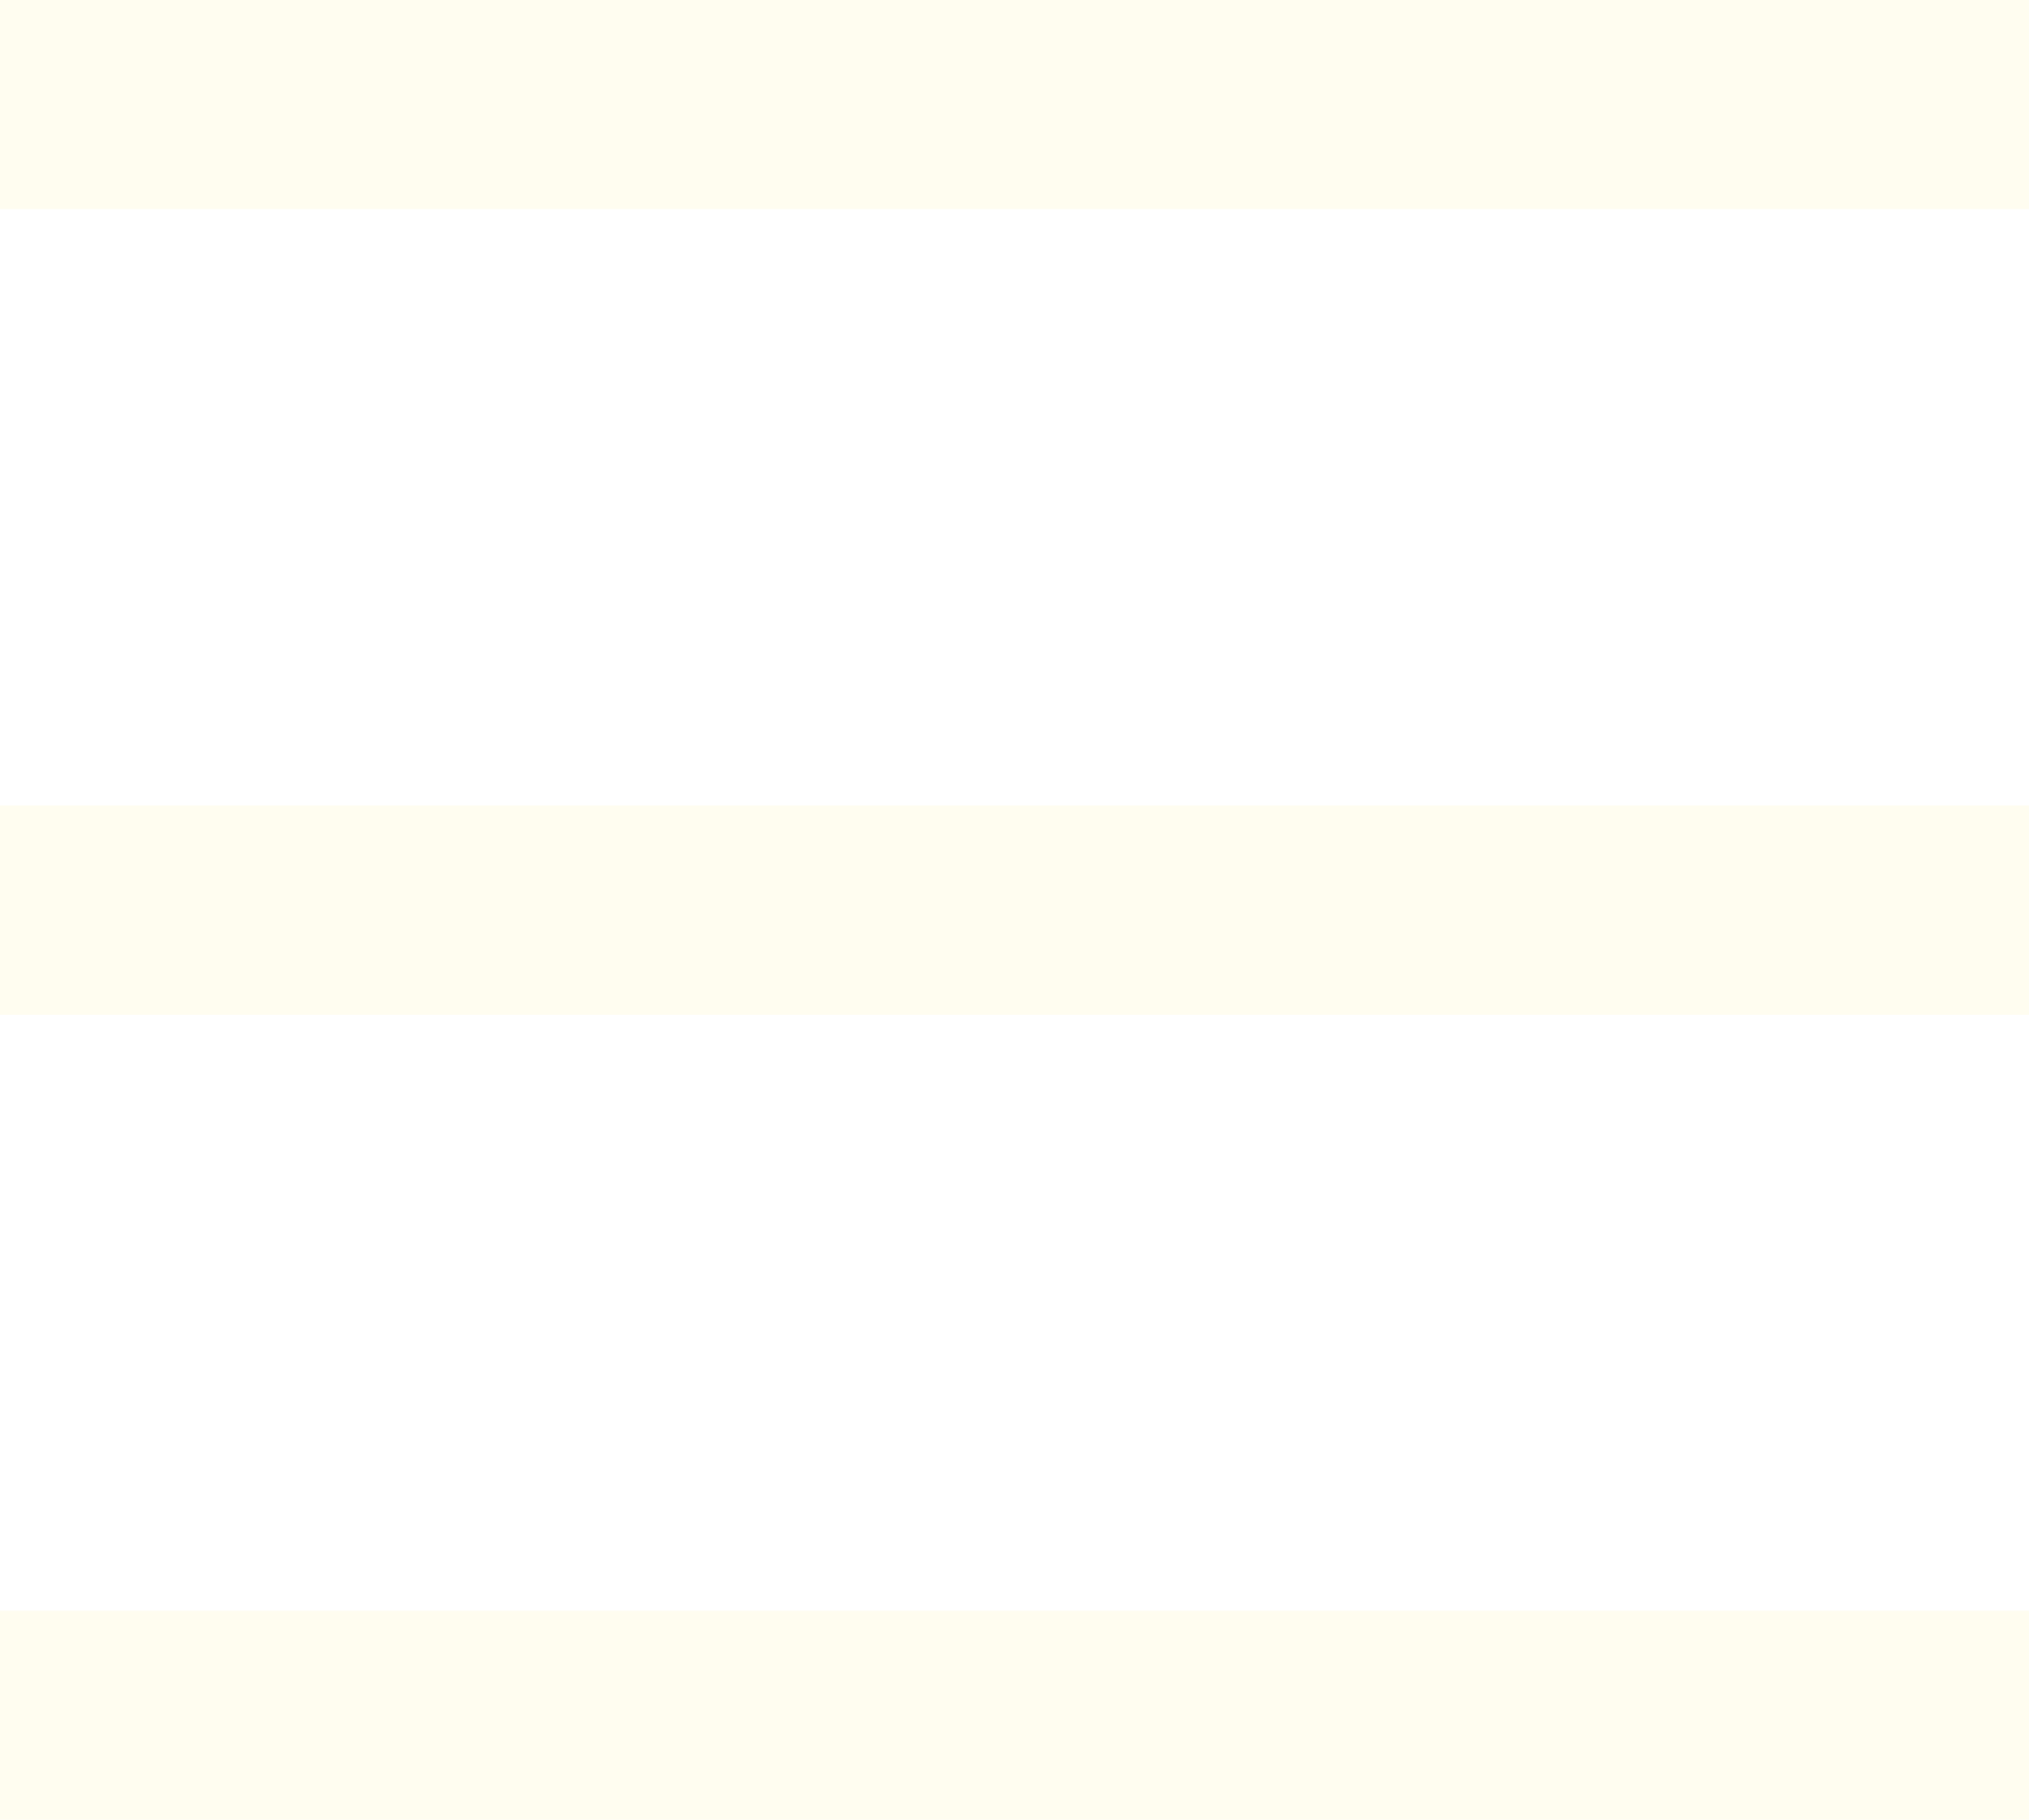
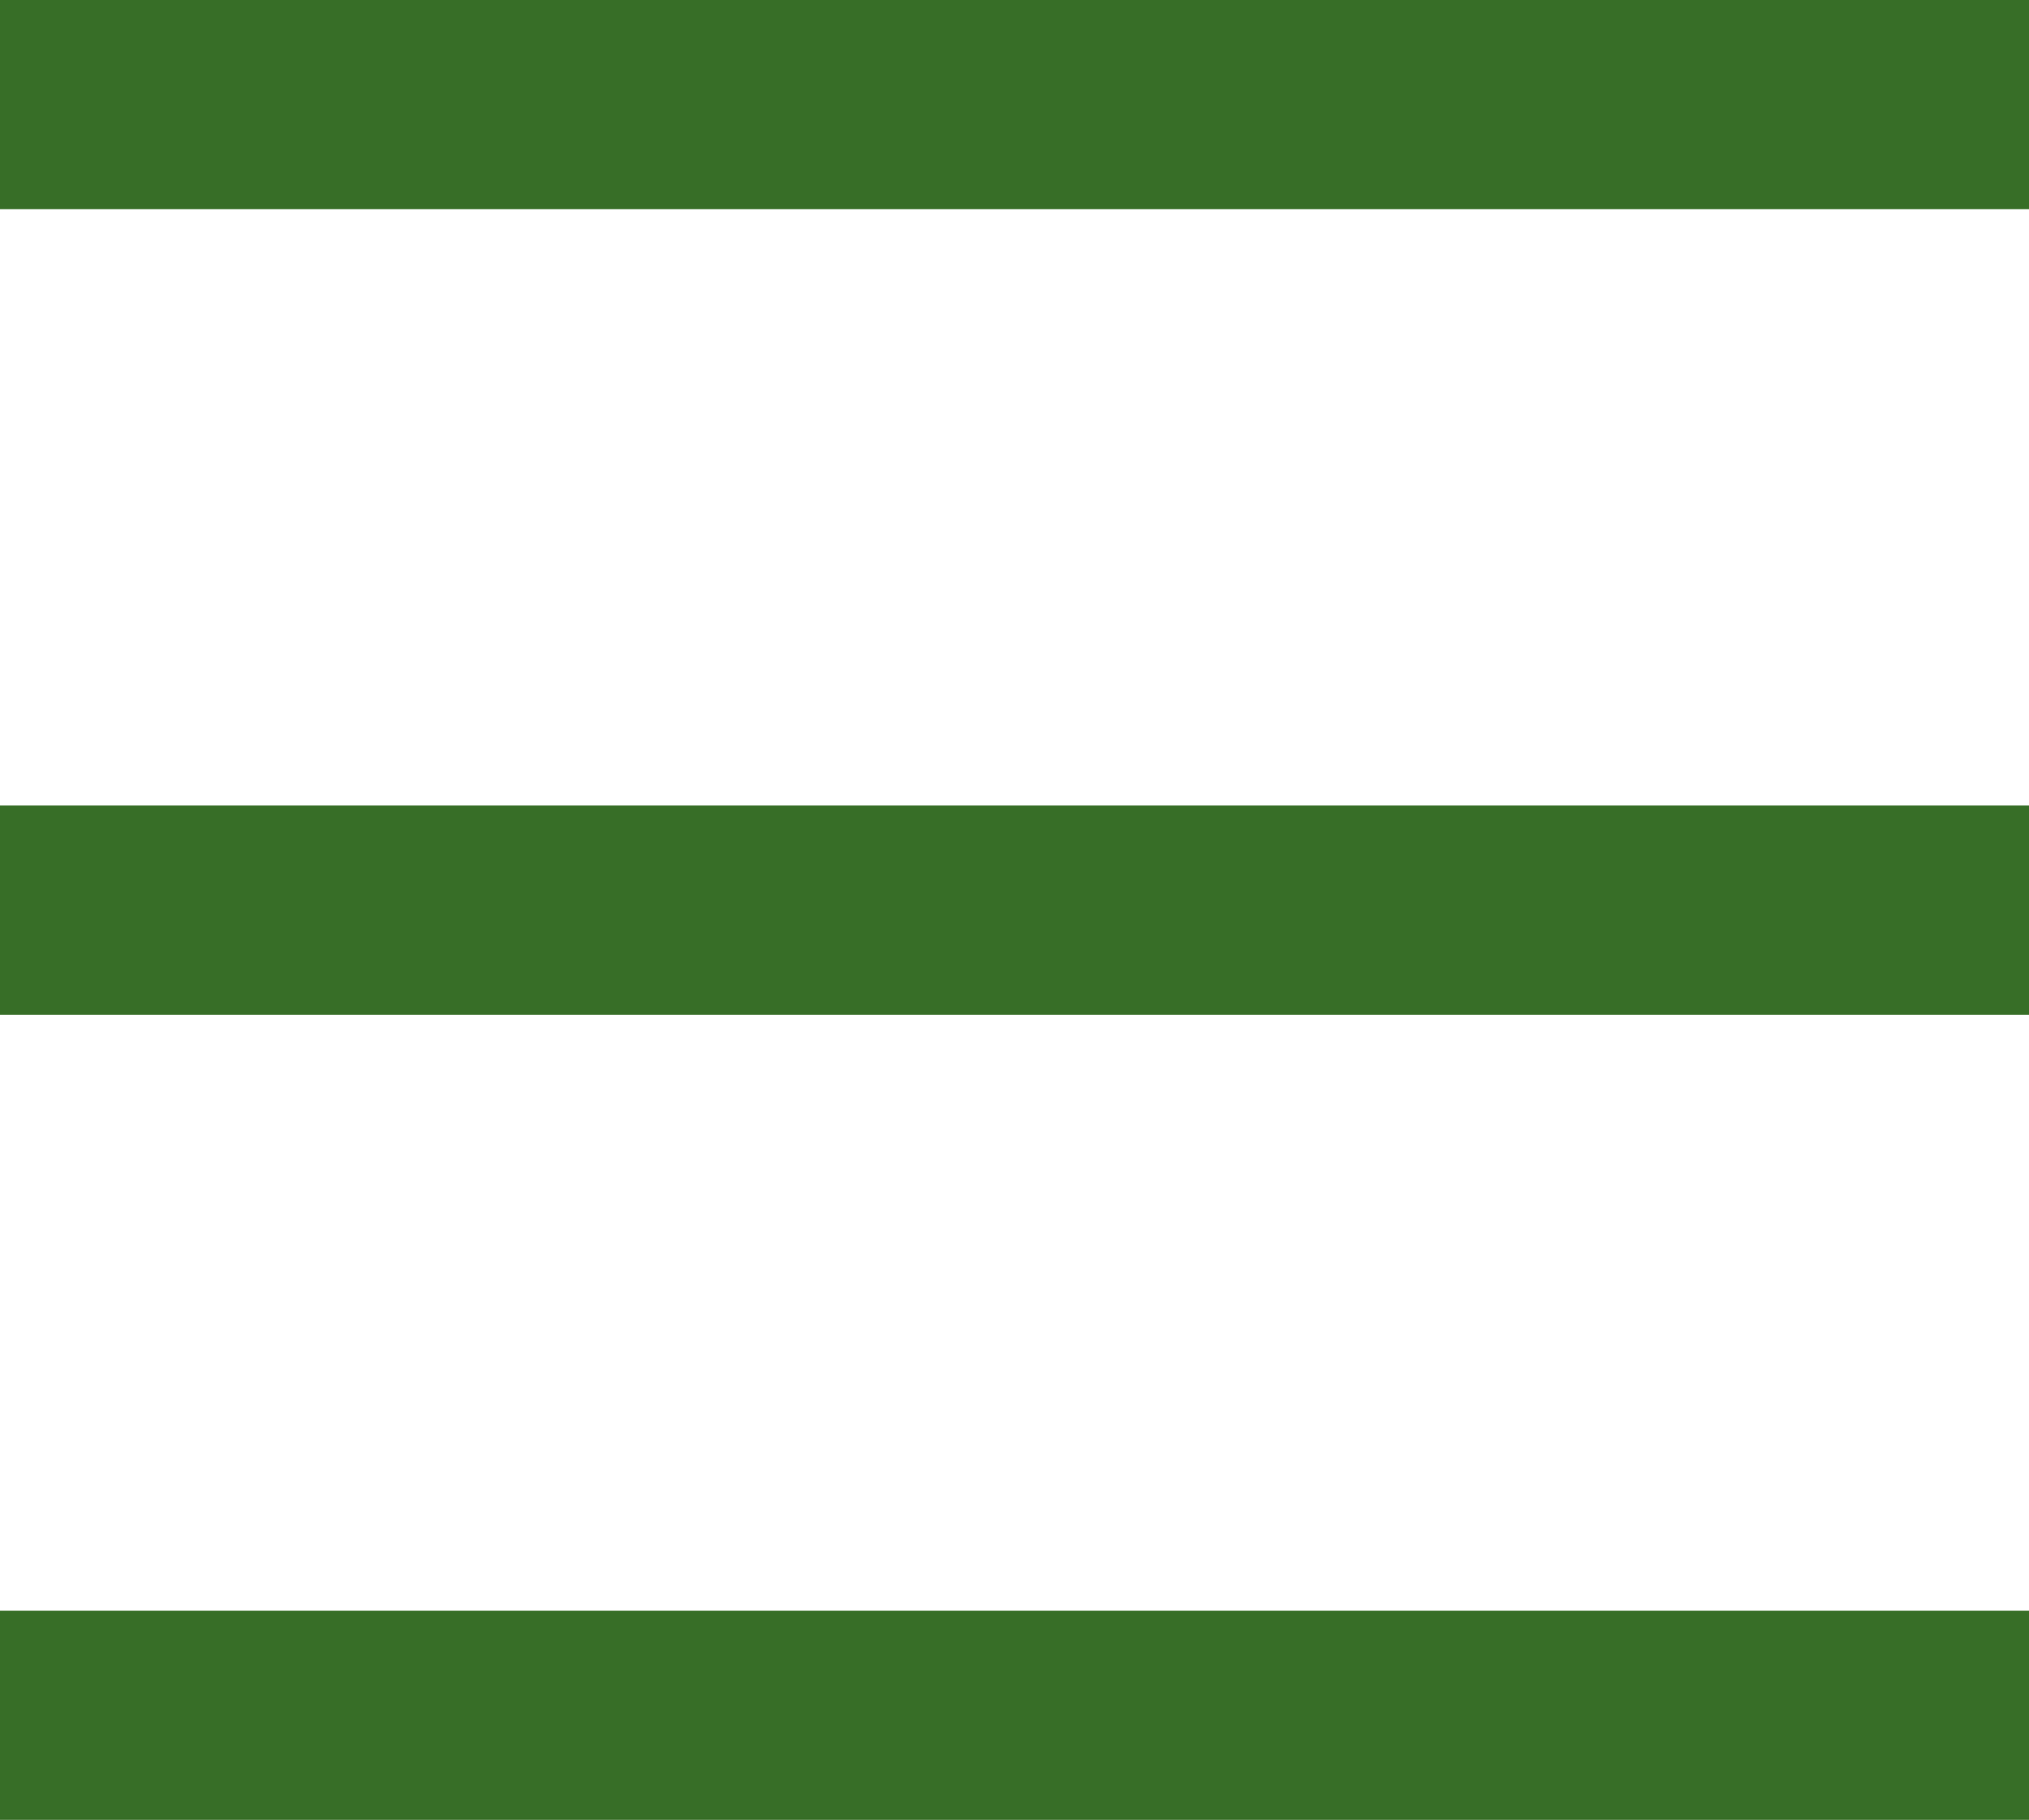
<svg xmlns="http://www.w3.org/2000/svg" id="Layer_2" data-name="Layer 2" viewBox="0 0 50.16 44.98">
  <defs>
    <style>
      .cls-1 {
-         fill: #fffdf0;
+         fill: #376E27;
      }
    </style>
  </defs>
  <g id="gnb_2dth">
    <g>
      <rect class="cls-1" y="0" width="50.16" height="5.17" />
      <rect class="cls-1" y="19.91" width="50.16" height="5.17" />
      <rect class="cls-1" y="39.81" width="50.16" height="5.17" />
    </g>
  </g>
</svg>
